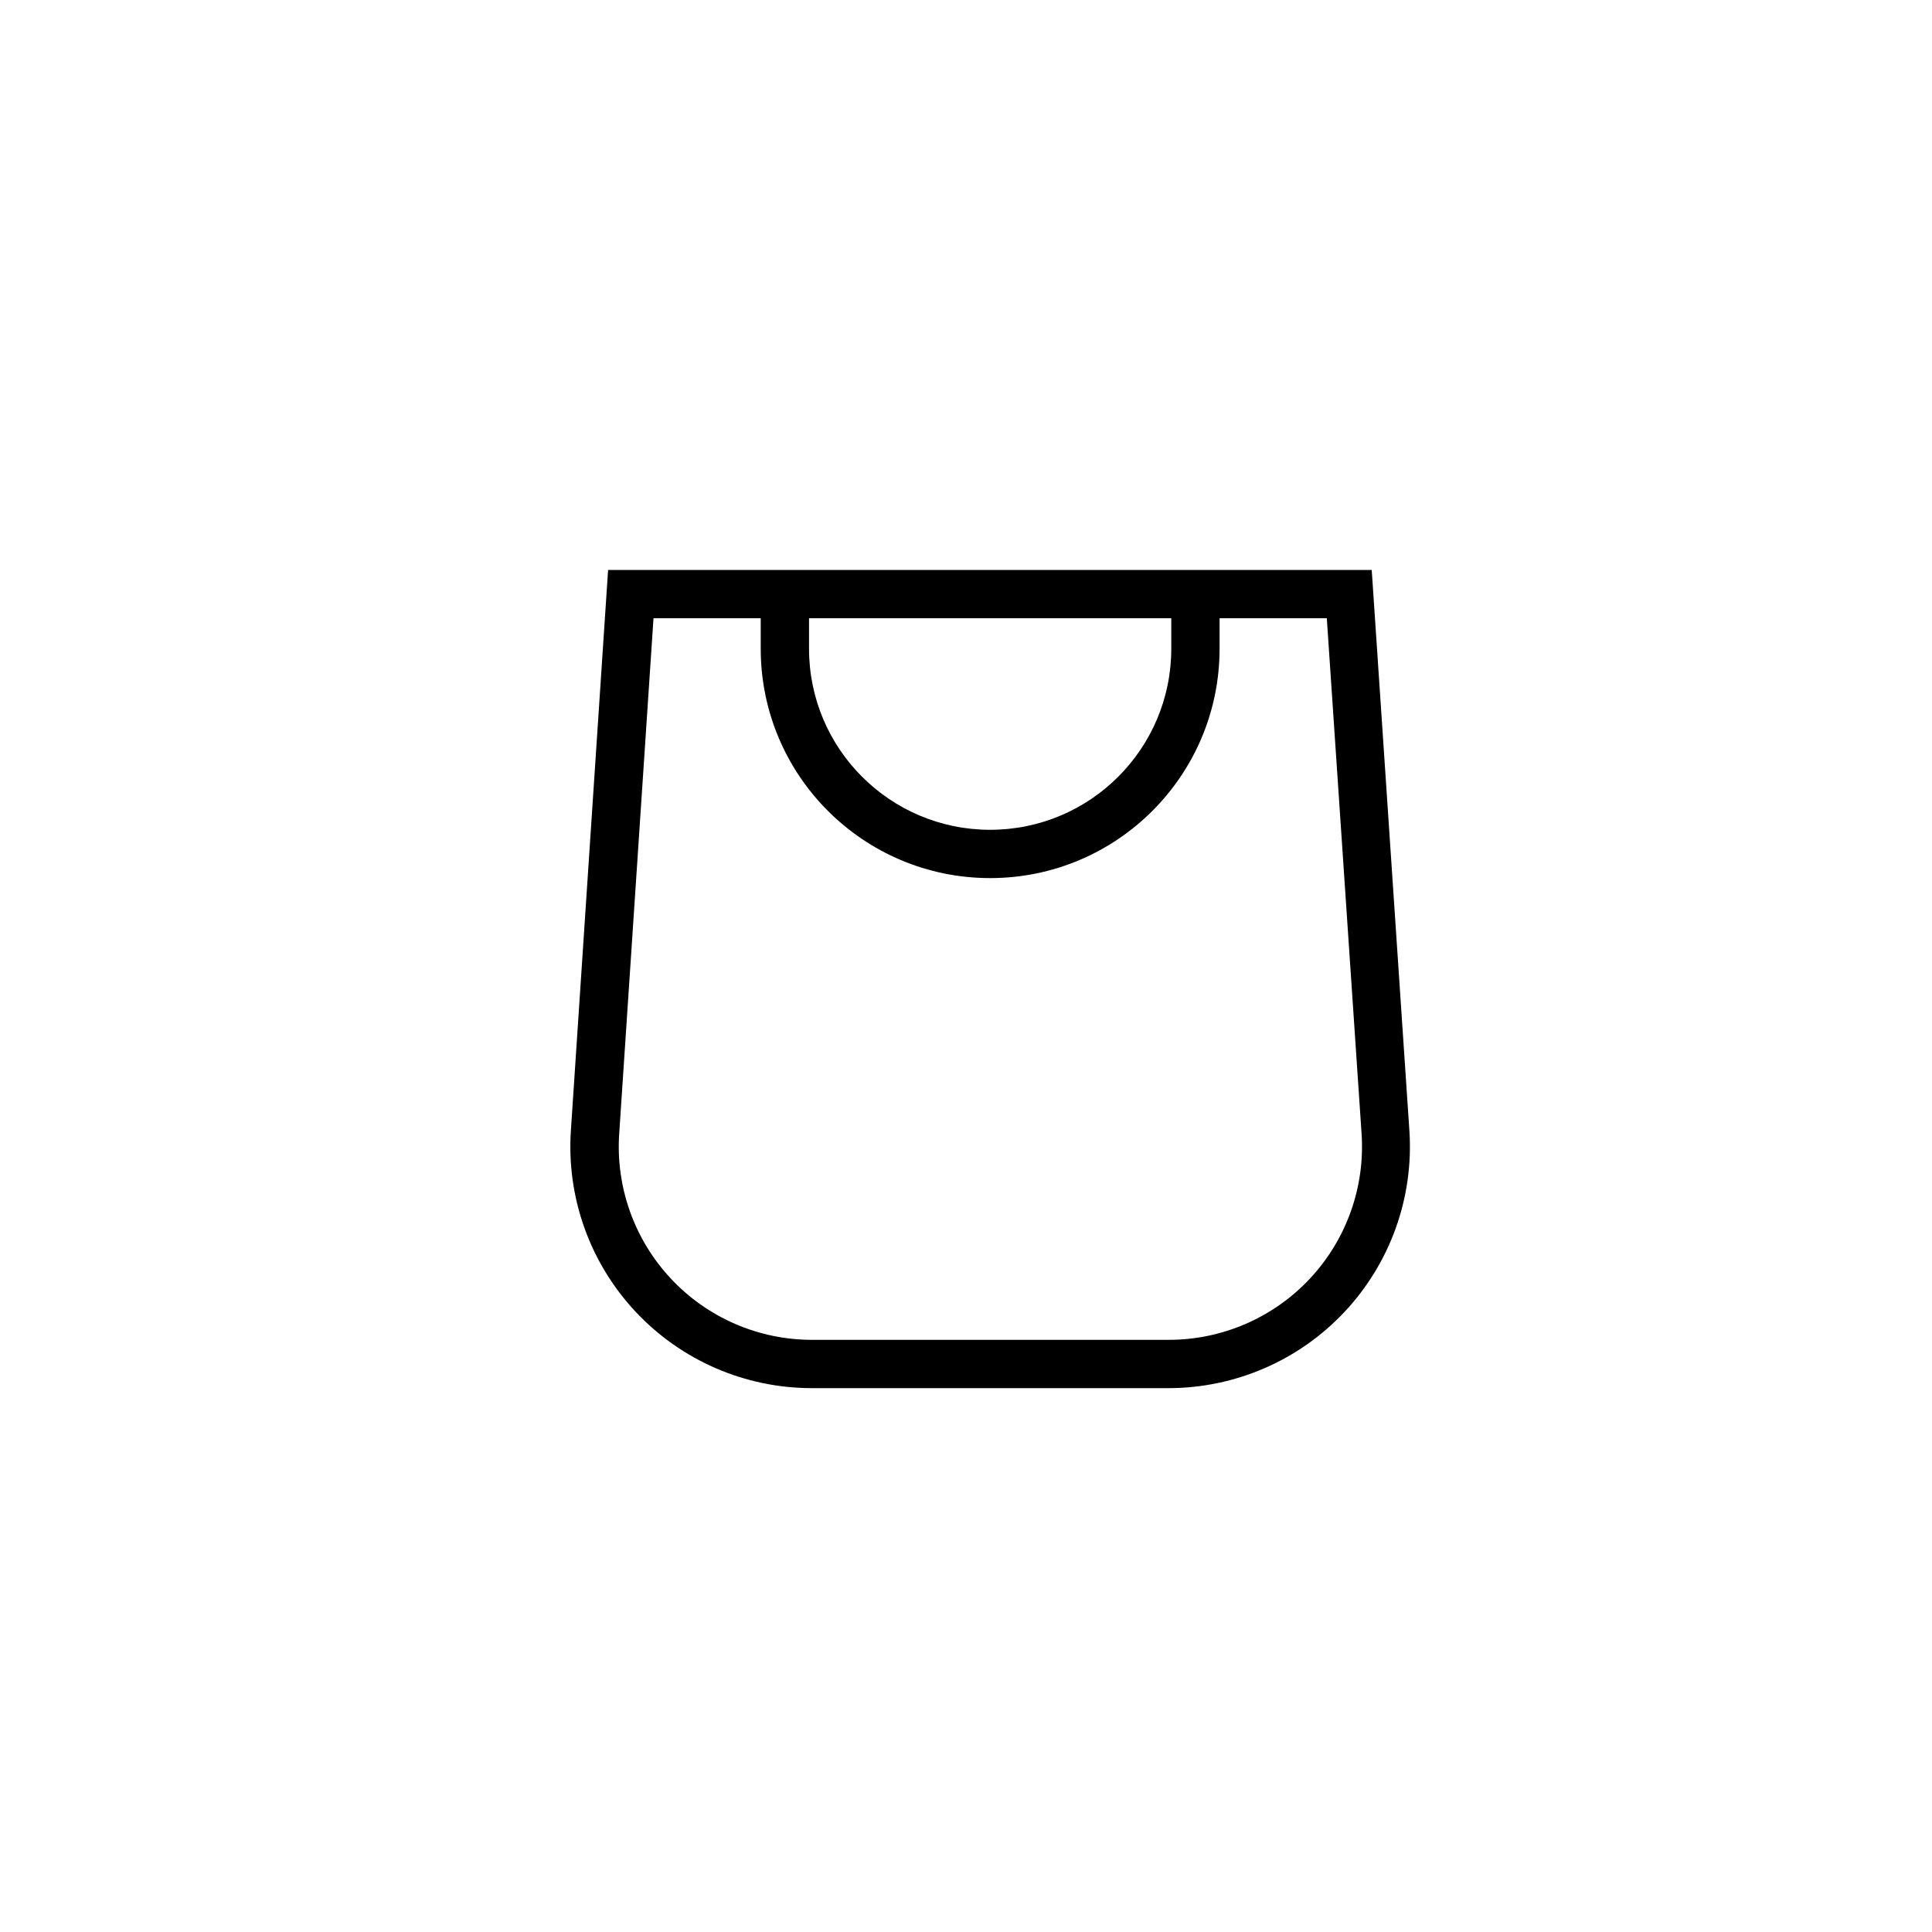
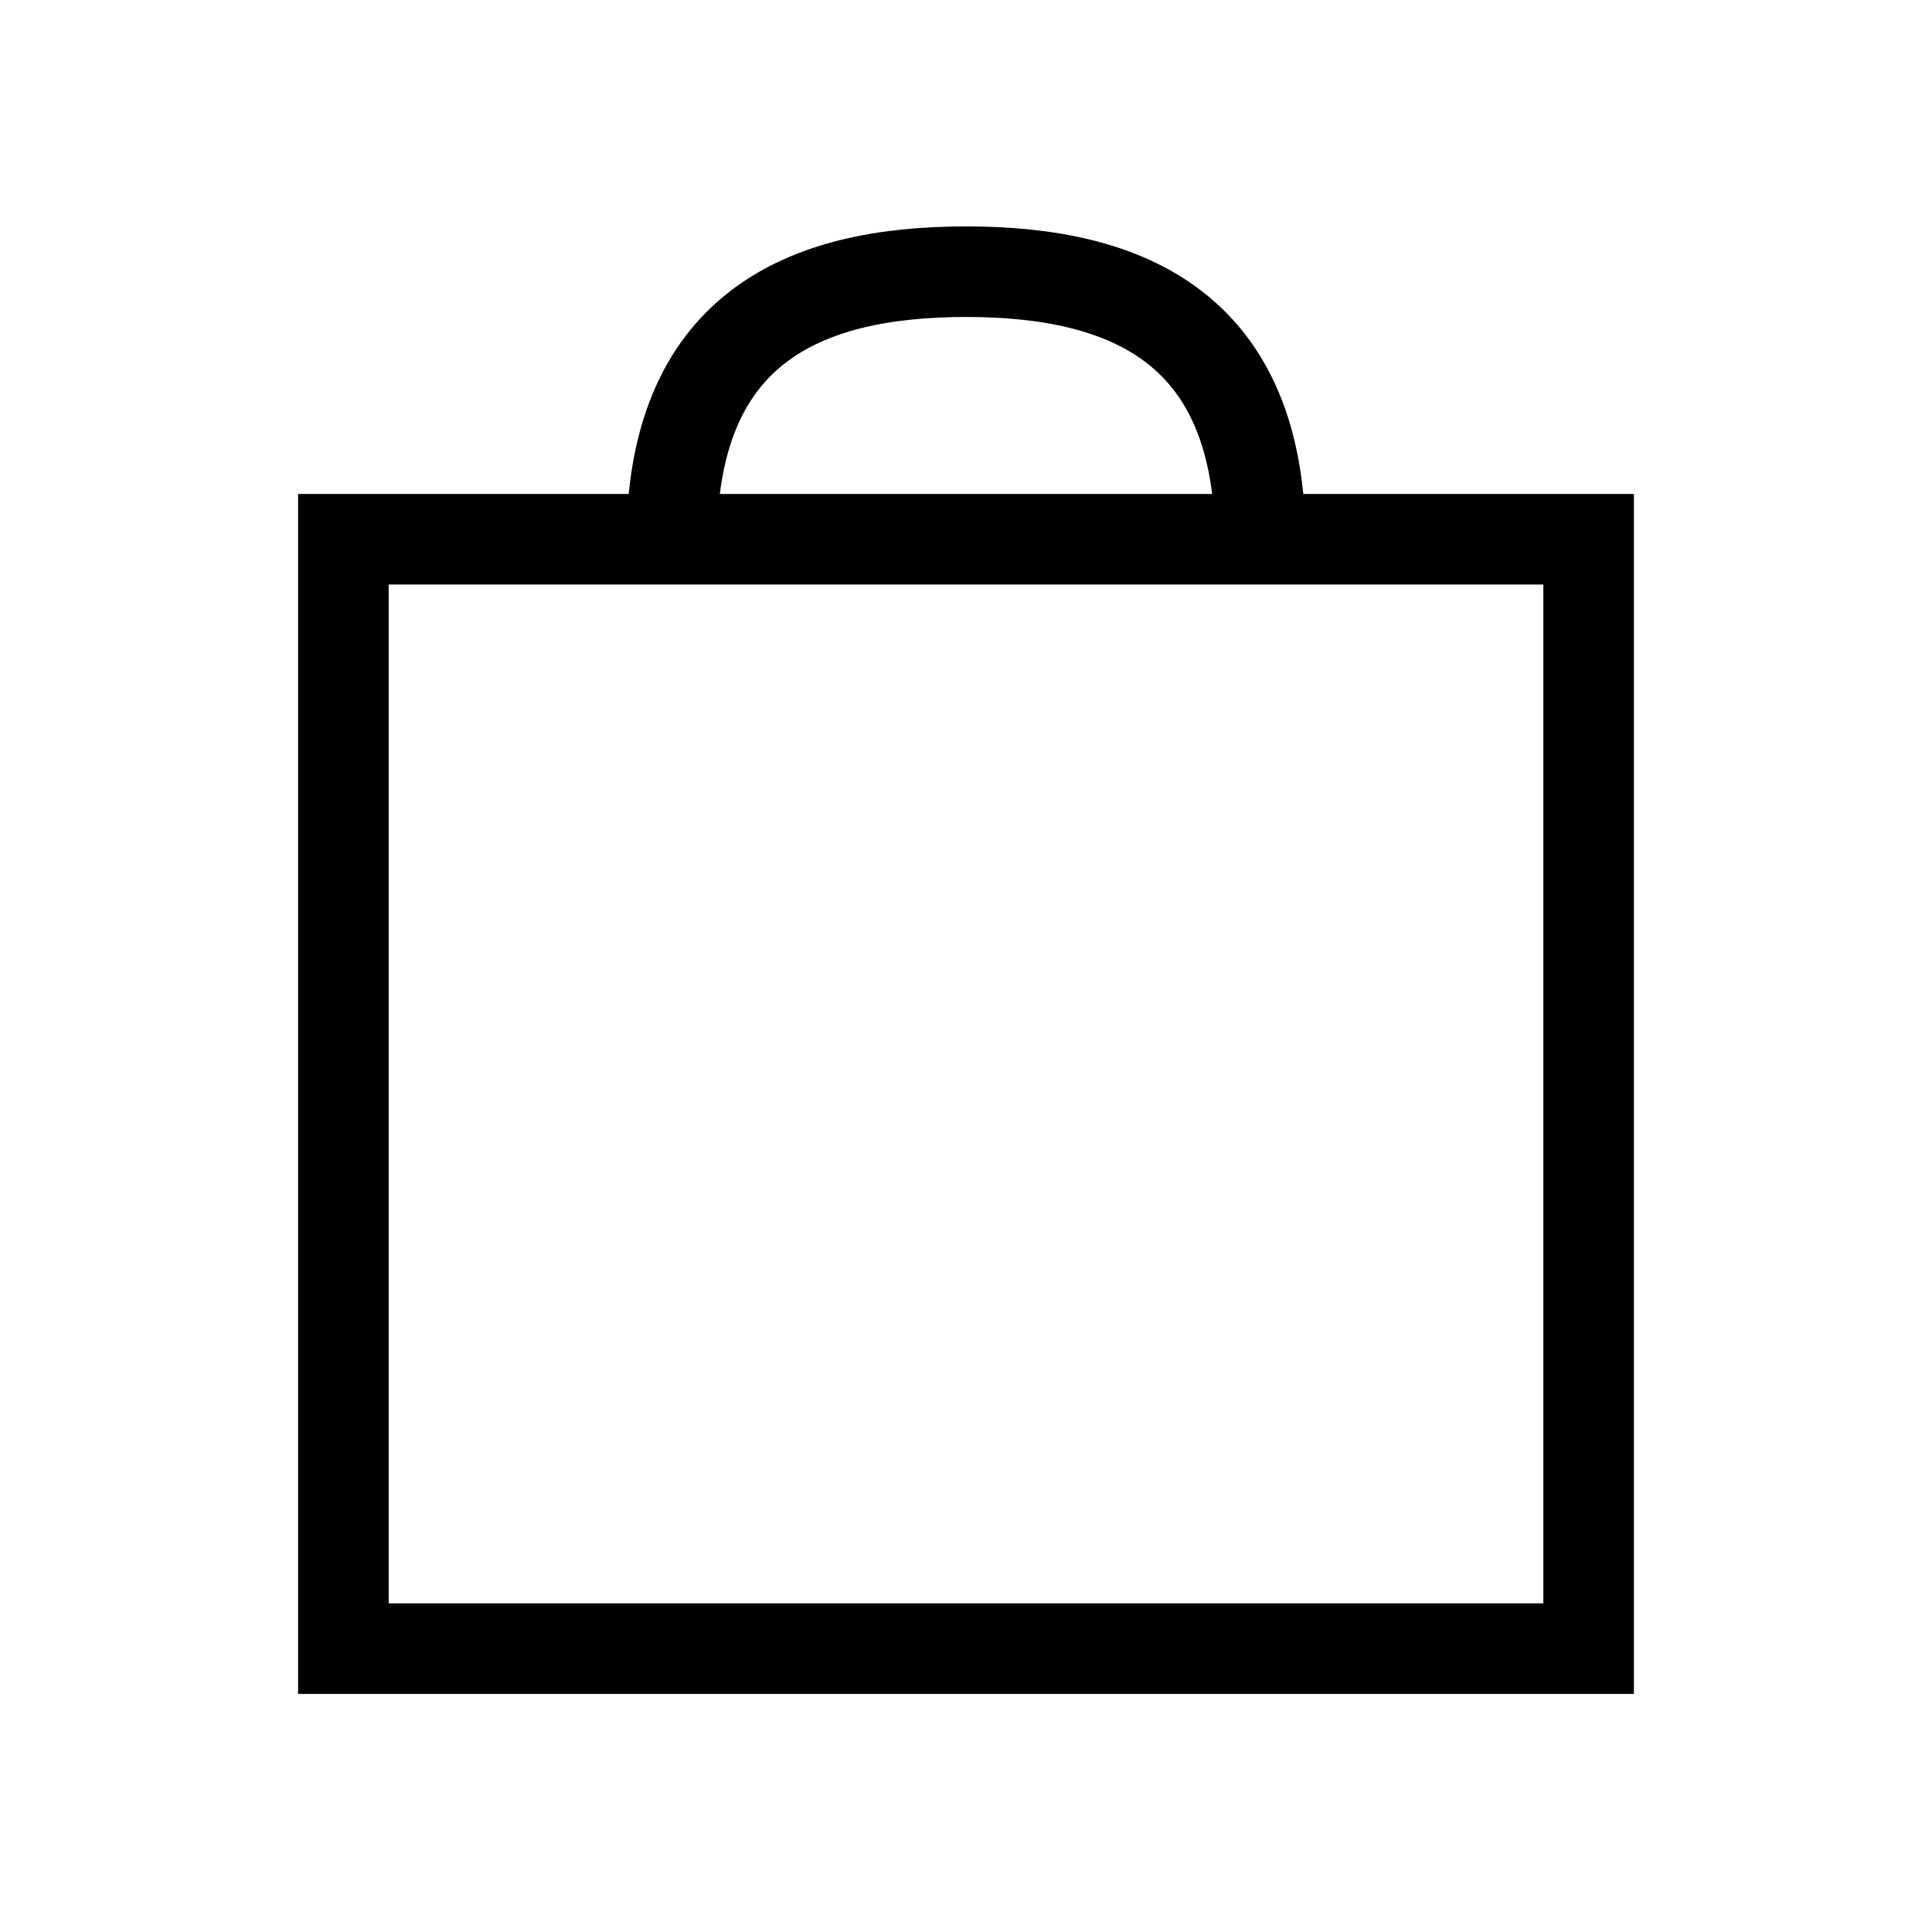
- <svg xmlns="http://www.w3.org/2000/svg" fill="none" class="icon icon-cart-empty" viewBox="0 0 40 40">
-   <path fill="currentColor" fill-rule="evenodd" d="M15.75 11.8h-3.16l-.77 11.6a5 5 0 0 0 4.99 5.34h7.38a5 5 0 0 0 4.99-5.33L28.4 11.8zm0 1h-2.22l-.71 10.67a4 4 0 0 0 3.99 4.27h7.38a4 4 0 0 0 4-4.27l-.72-10.67h-2.22v.63a4.75 4.75 0 1 1-9.5 0zm8.5 0h-7.5v.63a3.75 3.75 0 1 0 7.5 0z" />
+ <svg xmlns="http://www.w3.org/2000/svg" fill="none" stroke="currentColor" stroke-width="3" stroke-linecap="butt" stroke-linejoin="miter" class="icon icon-cart-empty" viewBox="0 0 64 64">
+   <path d="M11.375 17.863h41.25v36.75h-41.25z" />
+   <path d="M22.25 18c0-7.105 4.35-9 9.75-9s9.75 1.895 9.75 9" />
</svg>
